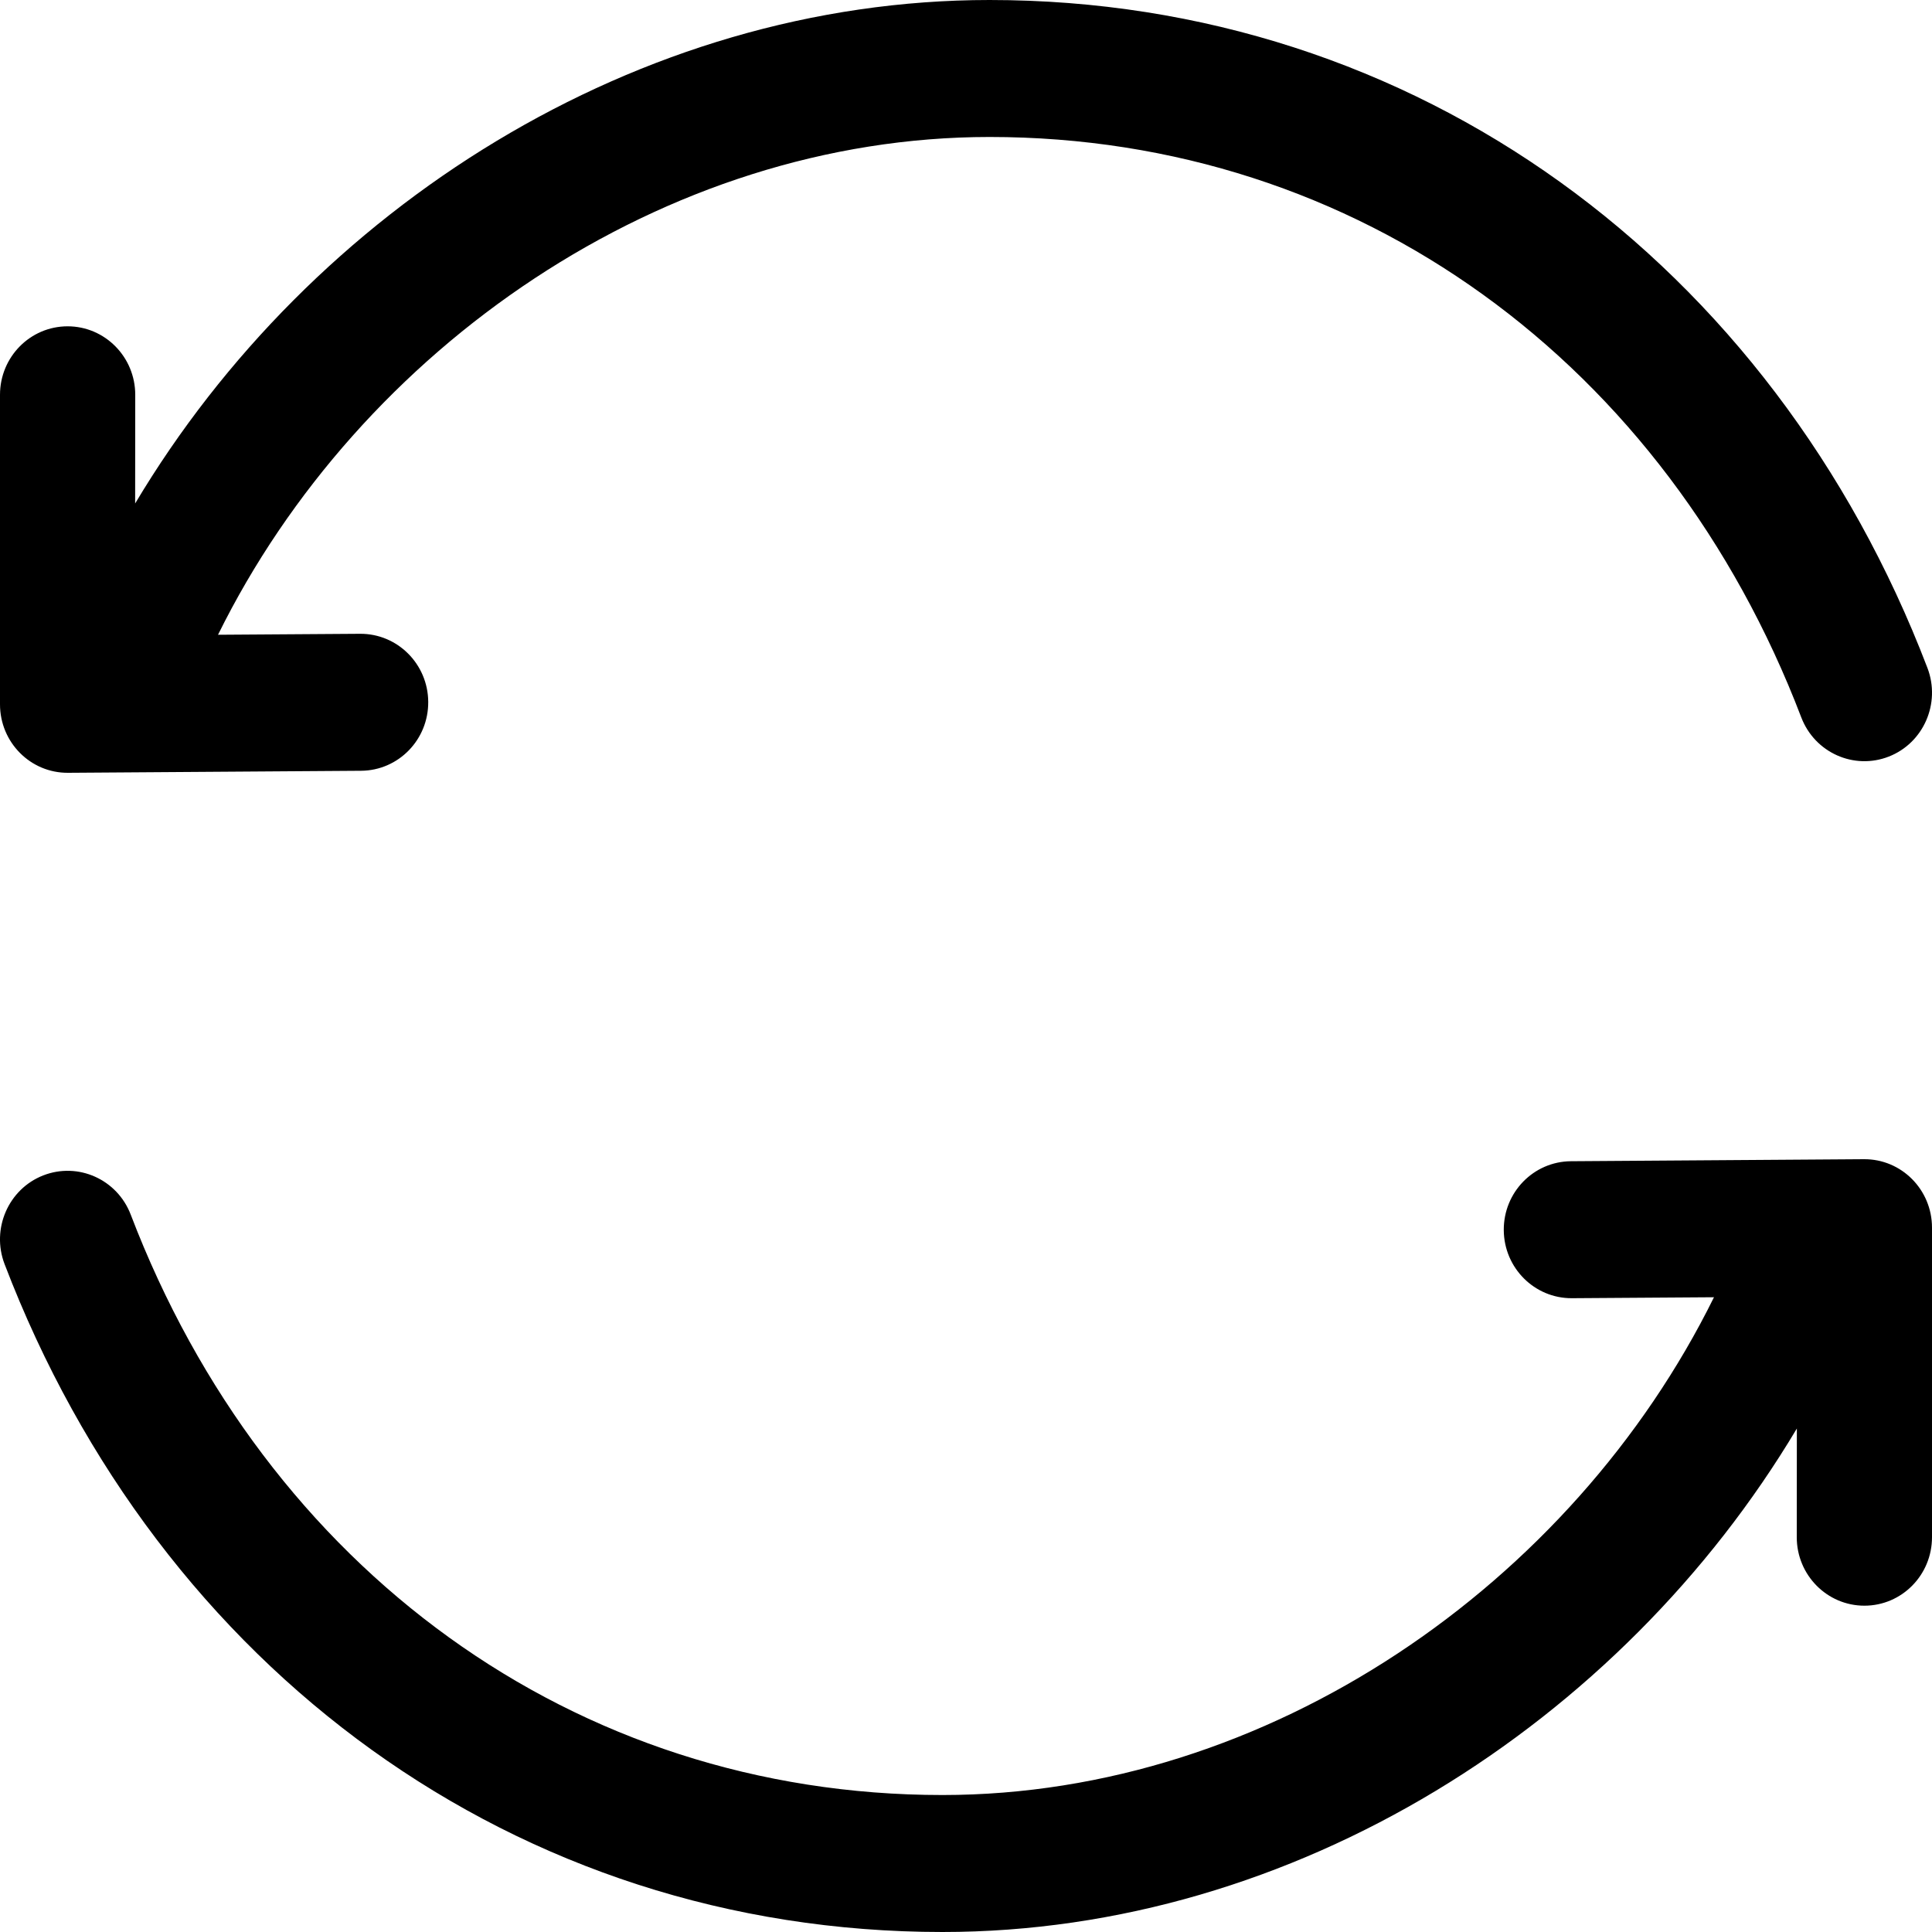
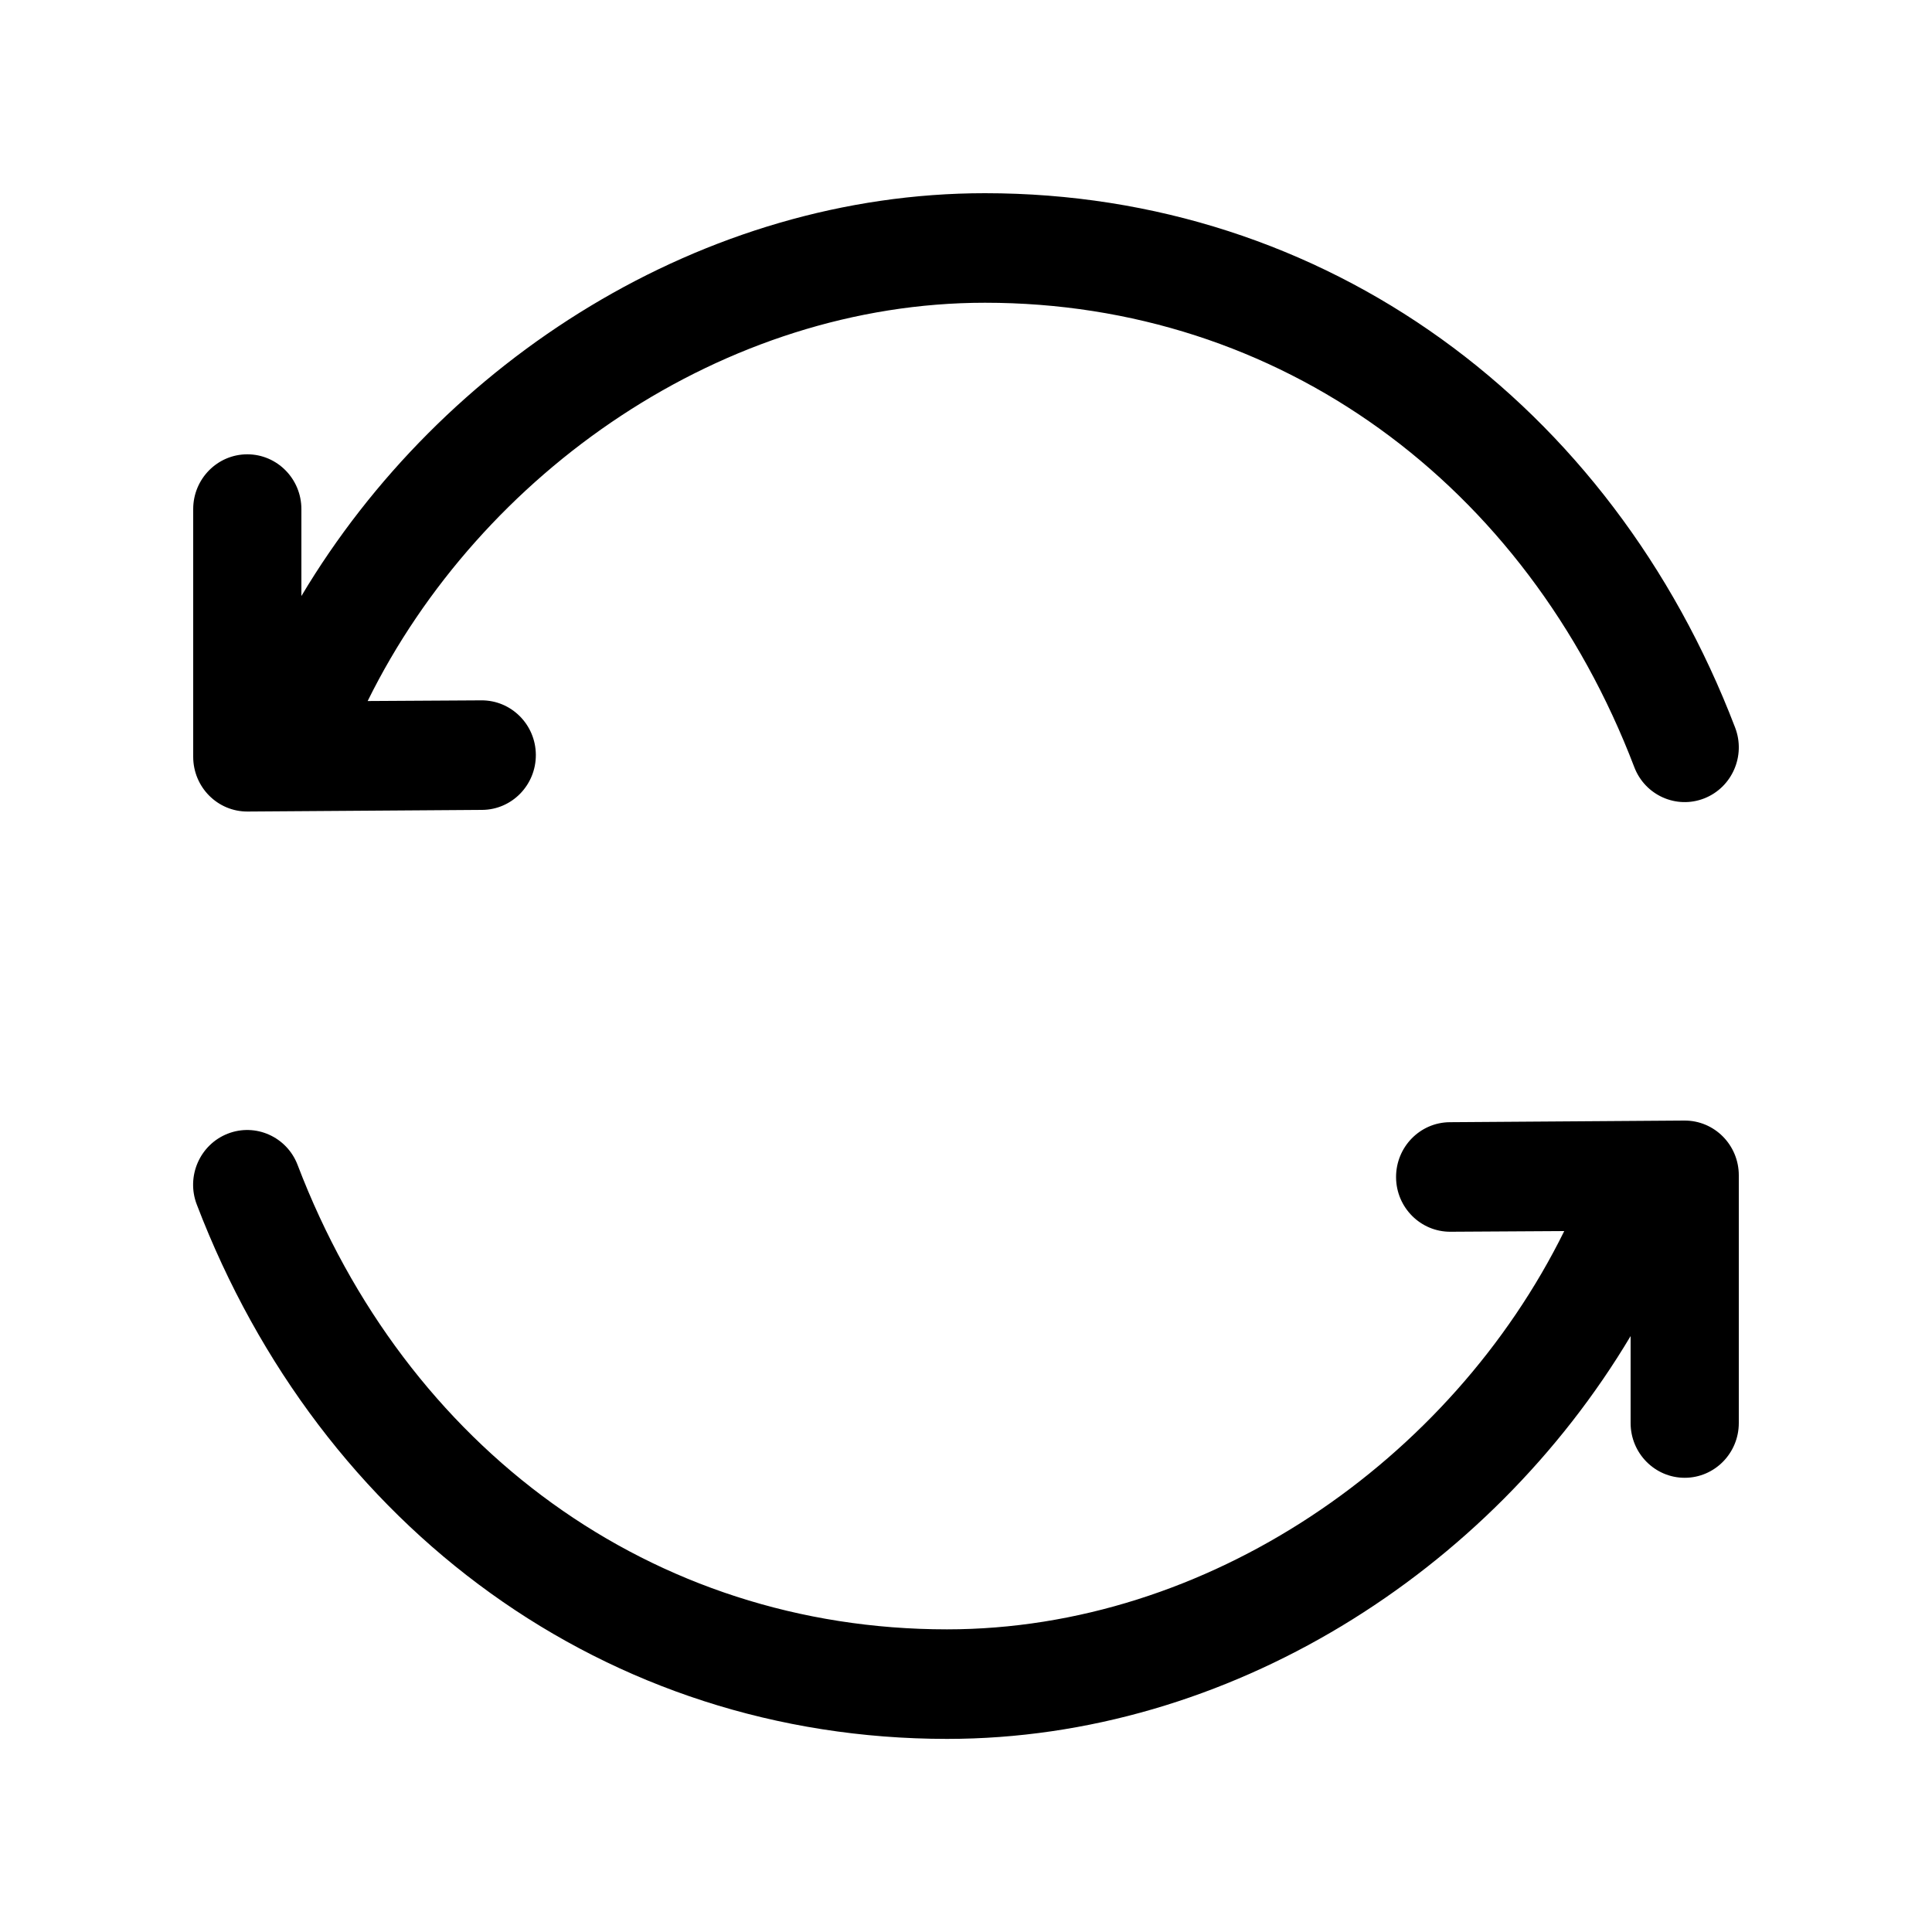
<svg xmlns="http://www.w3.org/2000/svg" width="20px" height="20px" viewBox="0 0 20 20">
-   <path d="M19.295,12 C19.684,11.997 20,12.315 20,12.709 L20,15.913 C20,16.305 19.687,16.622 19.3,16.622 C18.914,16.622 18.6,16.305 18.6,15.913 L18.601,14.788 C16.778,17.844 13.398,20 9.756,20 C5.347,20 1.65,17.279 0.047,13.085 C-0.092,12.72 0.087,12.309 0.447,12.168 C0.808,12.027 1.213,12.208 1.353,12.573 C2.752,16.235 5.941,18.582 9.756,18.582 C13.127,18.582 16.276,16.401 17.743,13.429 L16.272,13.439 C15.885,13.441 15.57,13.126 15.567,12.735 C15.564,12.343 15.875,12.024 16.262,12.021 L19.295,12 Z M10.244,0 C14.653,0 18.35,2.721 19.953,6.915 C20.092,7.28 19.913,7.691 19.553,7.832 C19.192,7.973 18.787,7.792 18.647,7.427 C17.248,3.765 14.059,1.418 10.244,1.418 C6.873,1.418 3.724,3.599 2.257,6.571 L3.728,6.561 C4.115,6.559 4.43,6.874 4.433,7.265 C4.436,7.657 4.125,7.976 3.738,7.979 L0.705,8 C0.316,8.003 4.36983782e-13,7.685 4.36983782e-13,7.291 L4.36983782e-13,4.087 C4.36983782e-13,3.695 0.313,3.378 0.7,3.378 C1.086,3.378 1.4,3.695 1.4,4.087 L1.399,5.212 C3.222,2.156 6.602,0 10.244,0 Z" />
+   <path d="m17.436,11.6c0.311,-0.002 0.564,0.252 0.564,0.567l0,2.564c0,0.313 -0.251,0.567 -0.56,0.567c-0.309,0 -0.56,-0.254 -0.56,-0.567l0,-0.9c-1.458,2.445 -4.162,4.17 -7.076,4.17c-3.527,0 -6.484,-2.177 -7.767,-5.532c-0.112,-0.292 0.032,-0.62 0.32,-0.733c0.288,-0.113 0.613,0.032 0.724,0.324c1.119,2.93 3.67,4.807 6.722,4.807c2.697,0 5.217,-1.745 6.39,-4.123l-1.177,0.007c-0.309,0.002 -0.562,-0.25 -0.564,-0.563c-0.002,-0.313 0.247,-0.569 0.556,-0.571l2.427,-0.017zm-7.241,-9.6c3.527,0 6.484,2.177 7.767,5.532c0.112,0.292 -0.032,0.62 -0.32,0.733c-0.288,0.113 -0.613,-0.032 -0.724,-0.324c-1.119,-2.93 -3.67,-4.807 -6.722,-4.807c-2.697,0 -5.217,1.745 -6.39,4.123l1.177,-0.007c0.309,-0.002 0.562,0.25 0.564,0.563c0.002,0.313 -0.247,0.569 -0.556,0.571l-2.427,0.017c-0.311,0.002 -0.564,-0.252 -0.564,-0.567l0,-2.564c0,-0.313 0.251,-0.567 0.56,-0.567c0.309,0 0.56,0.254 0.56,0.567l-0,0.9c1.458,-2.445 4.162,-4.17 7.076,-4.17z" />
</svg>
